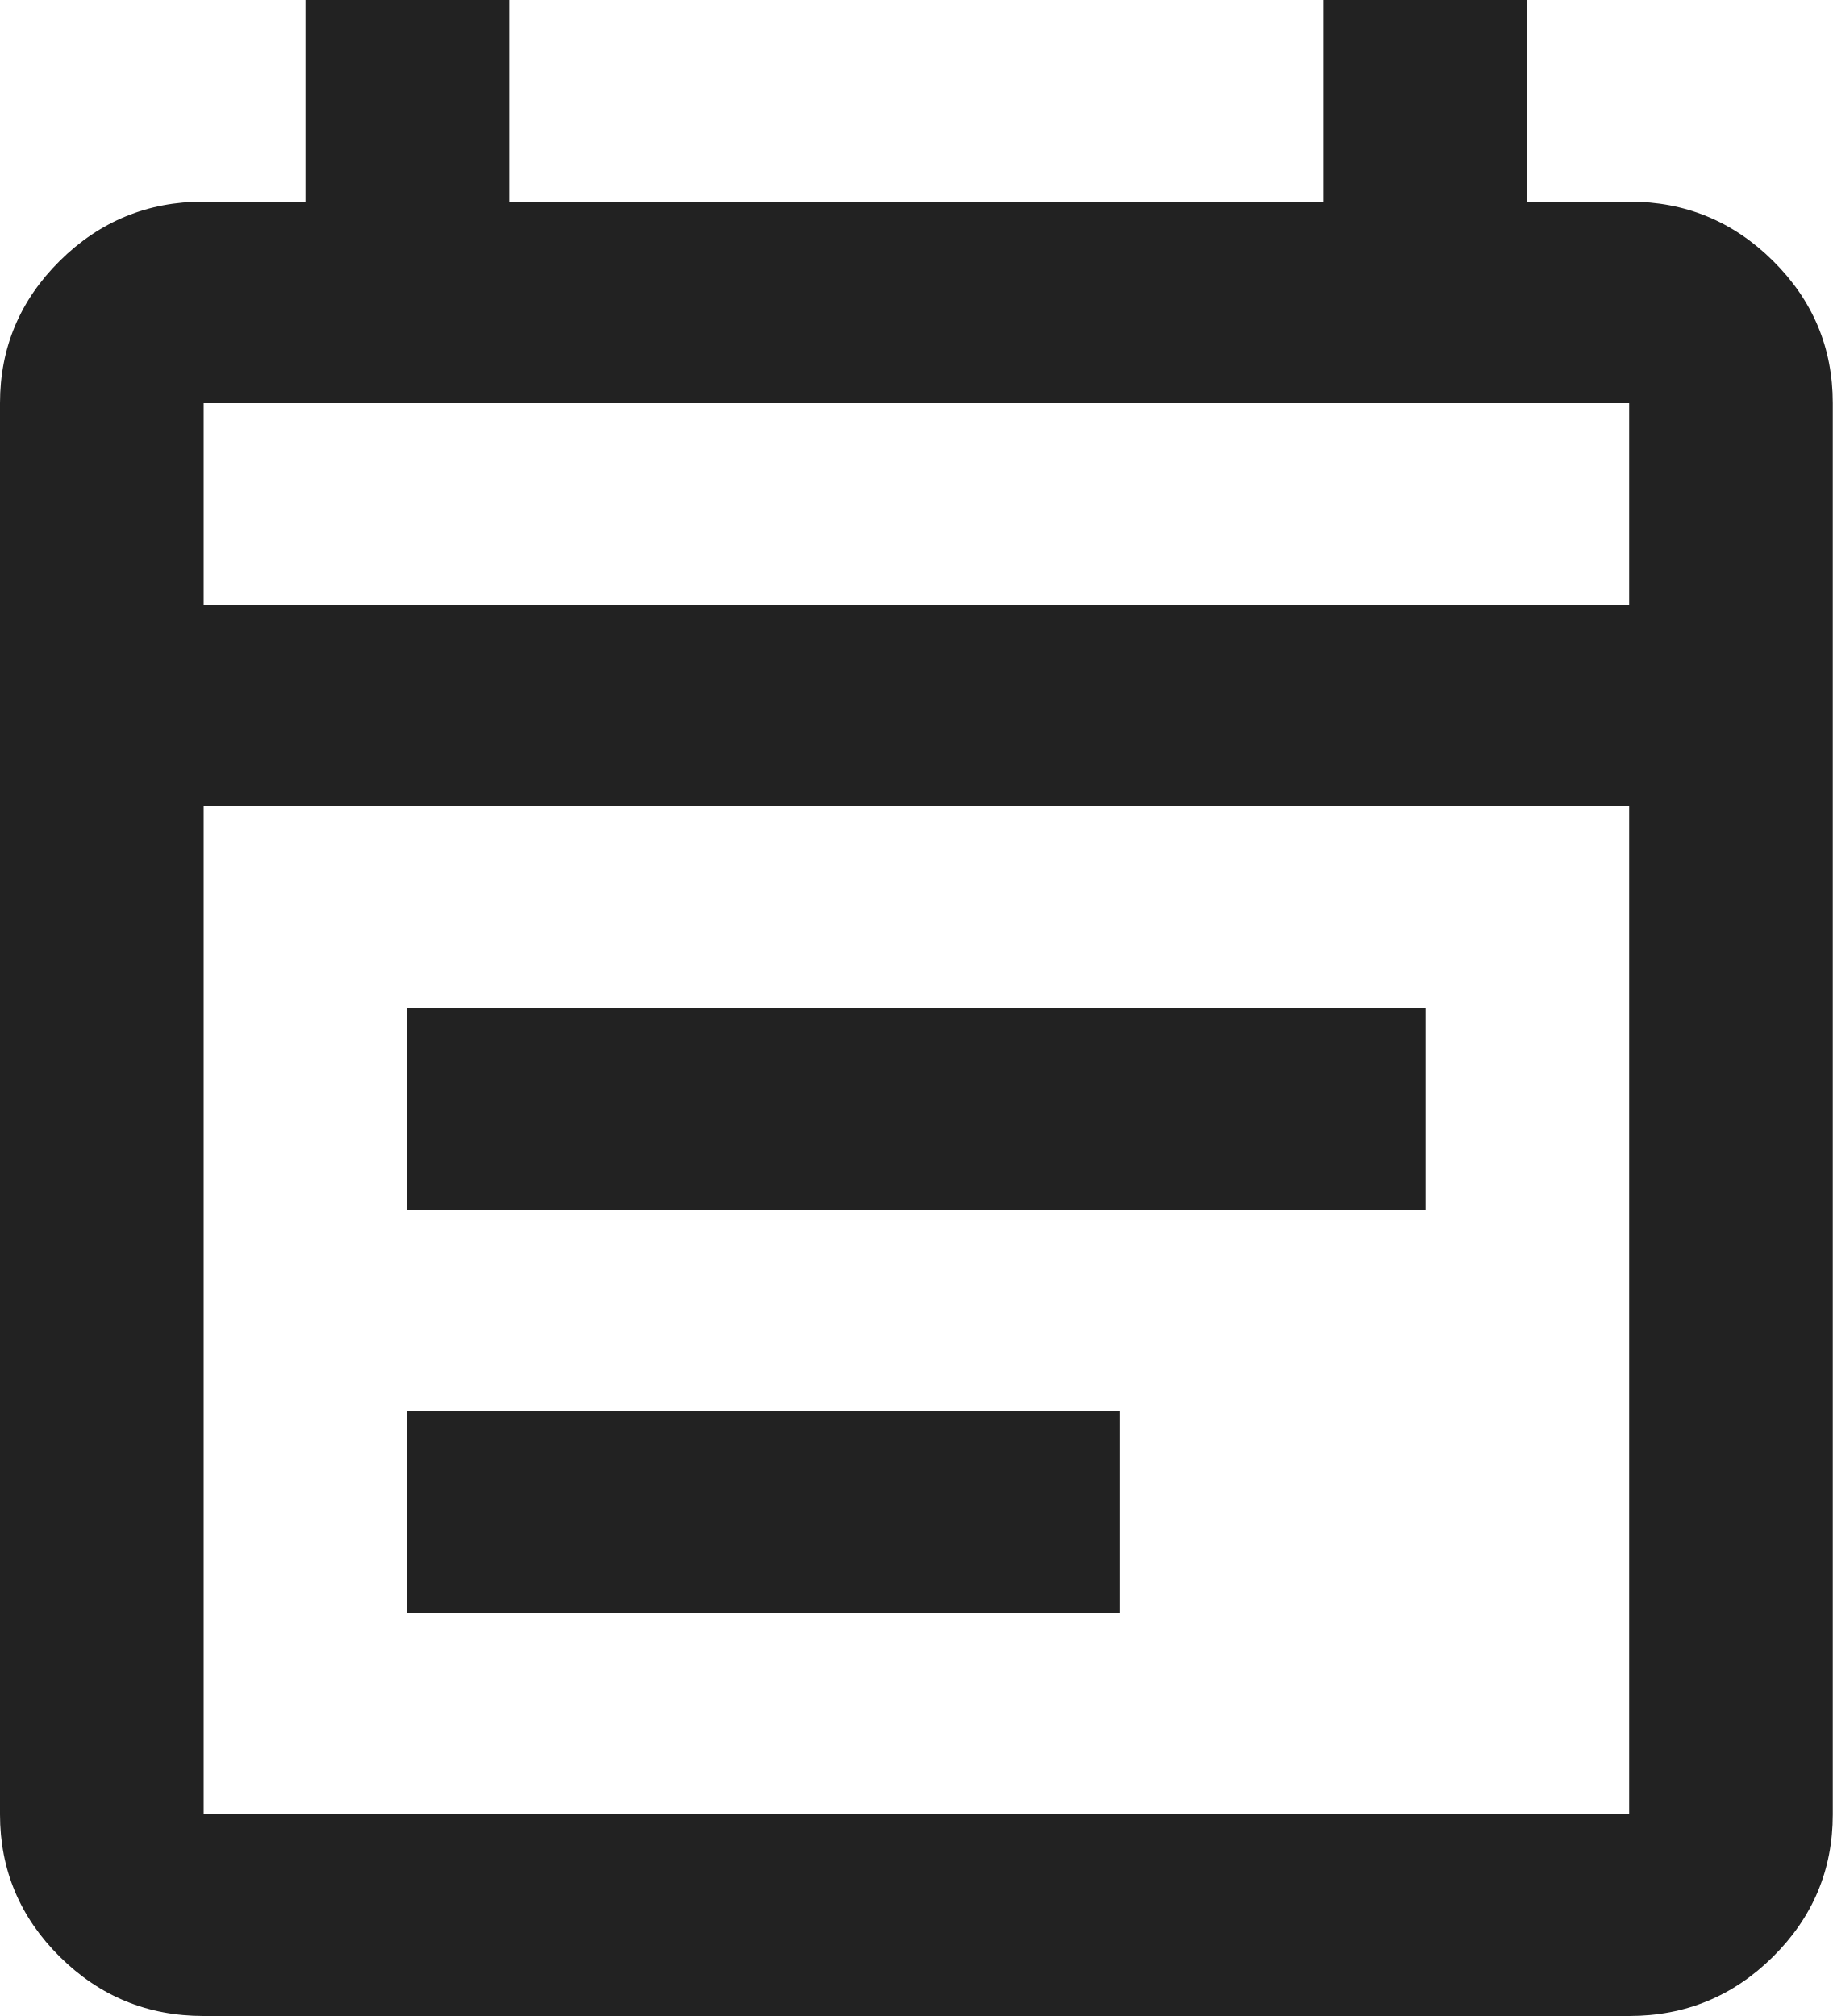
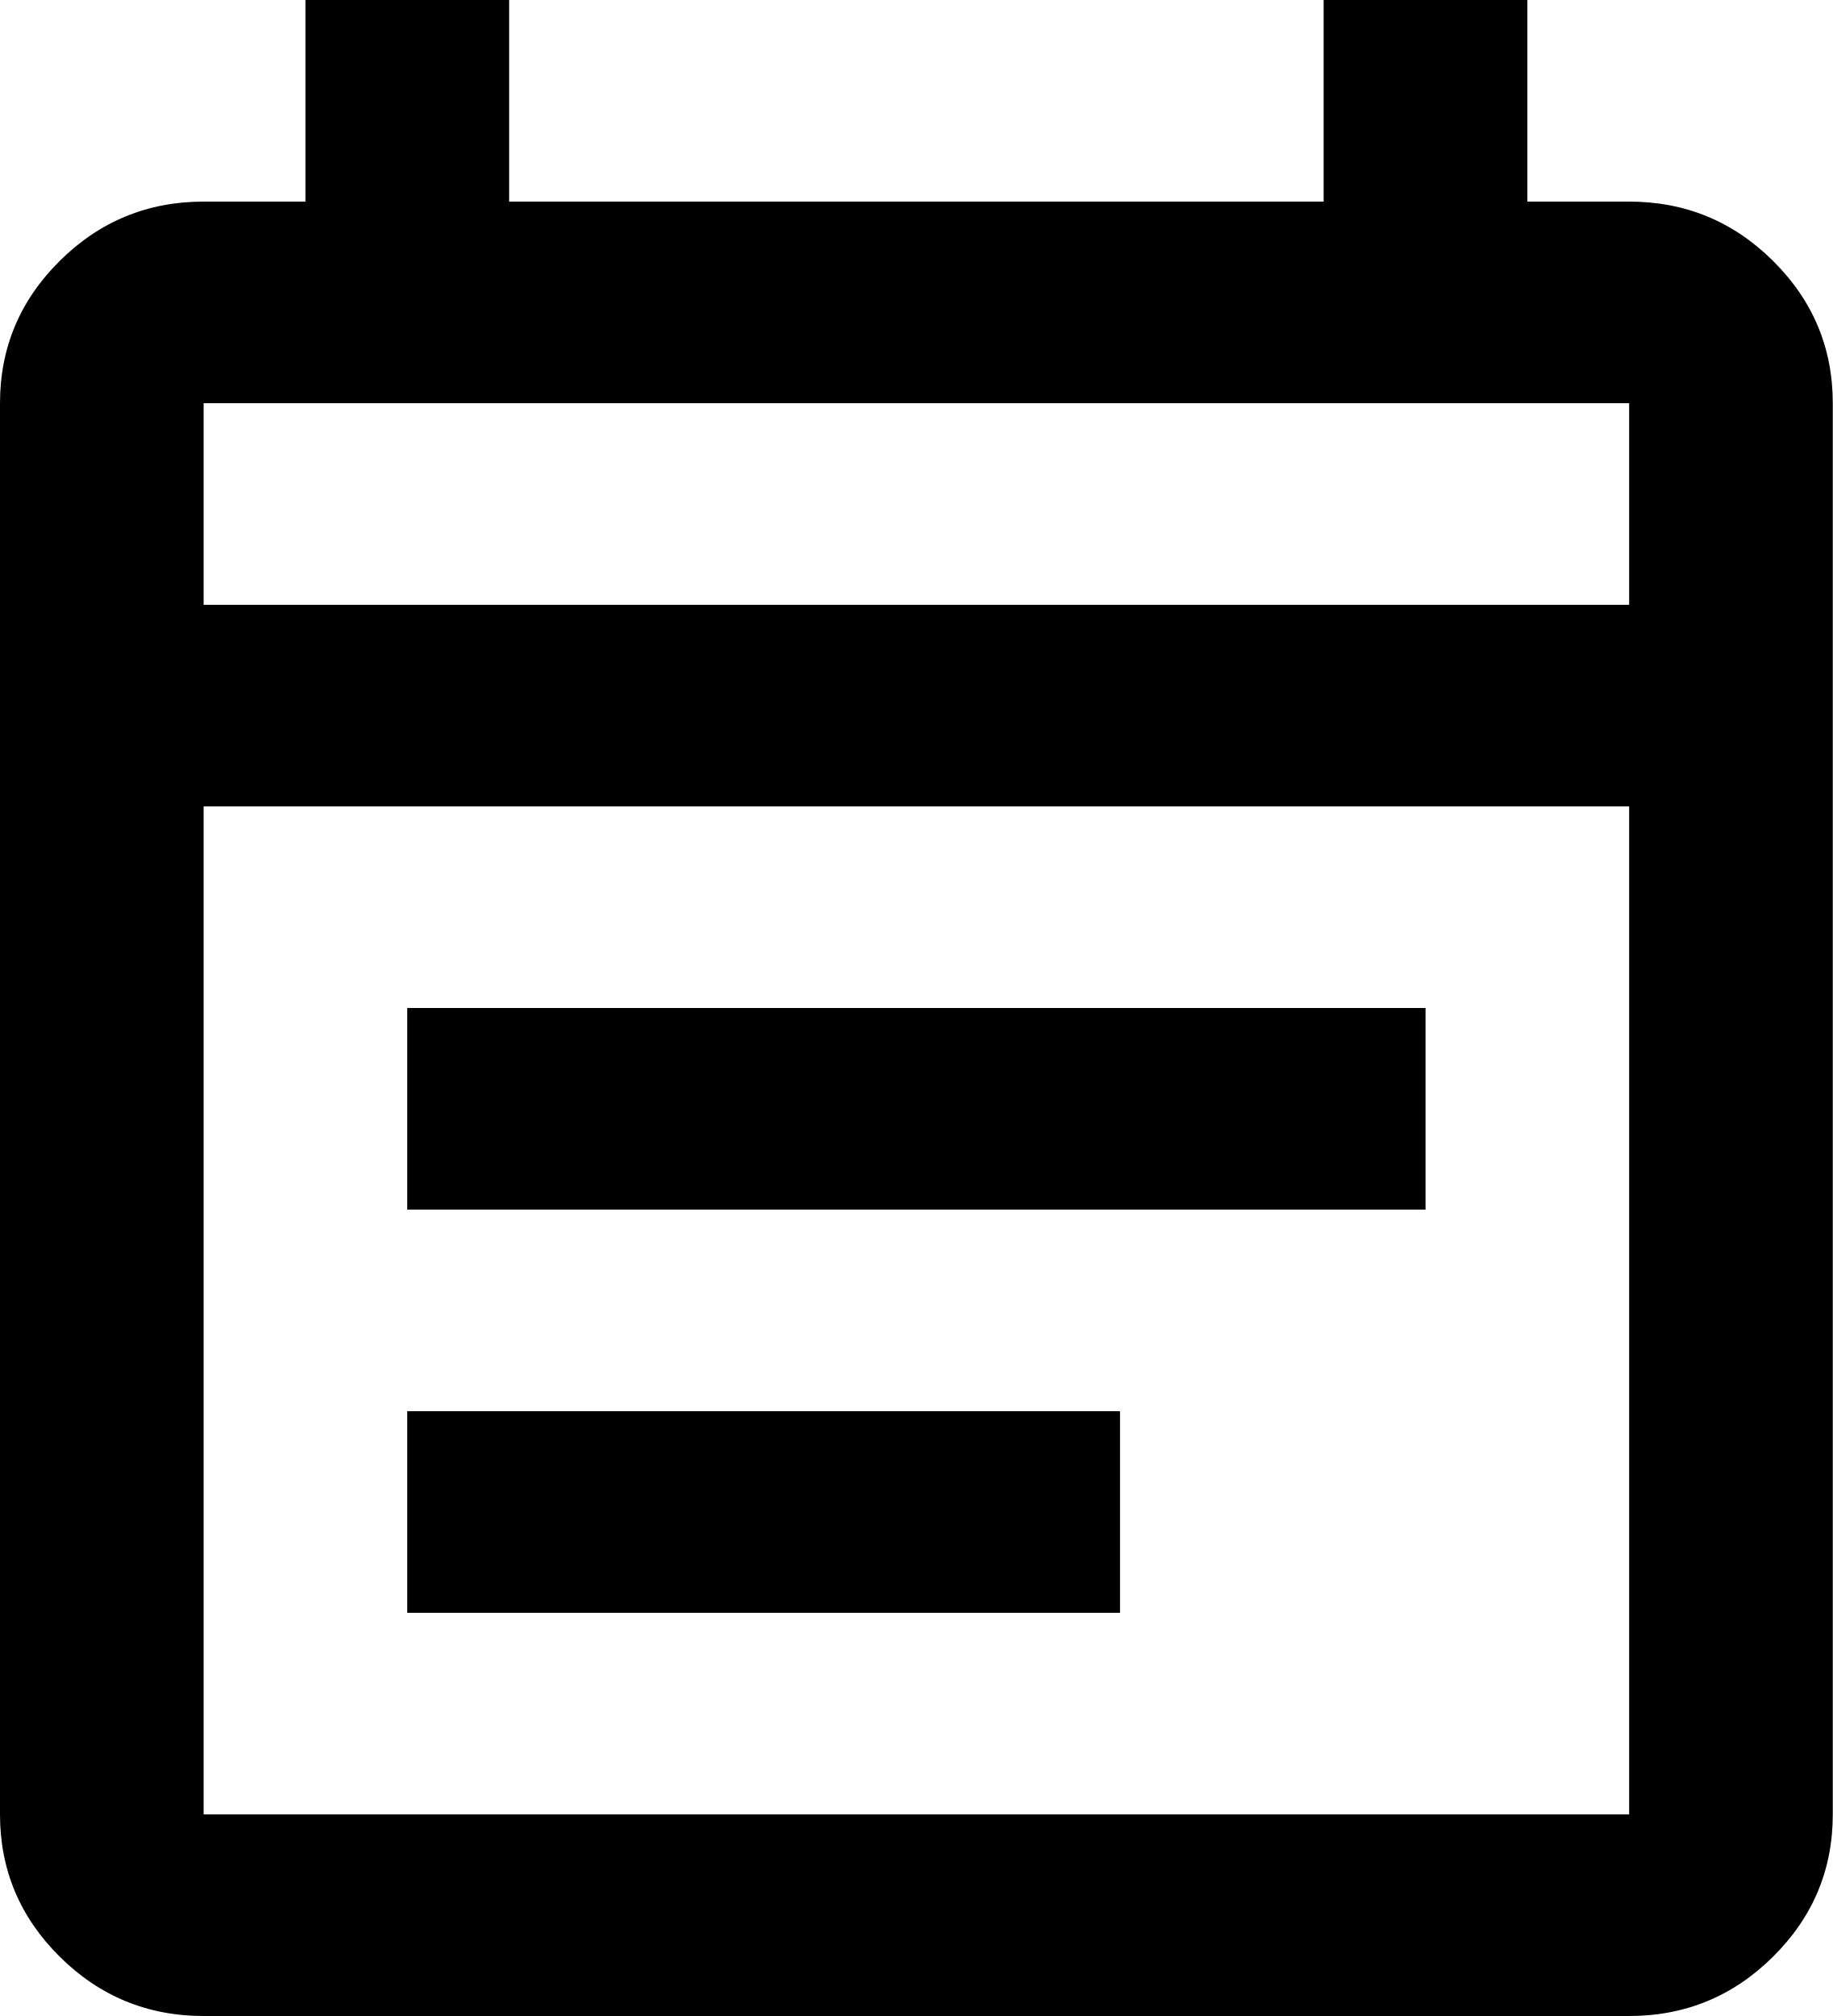
<svg xmlns="http://www.w3.org/2000/svg" width="20" height="22" viewBox="0 0 20 22" fill="none">
-   <path d="M2.222 22C1.611 22 1.088 21.785 0.653 21.354C0.218 20.923 0 20.405 0 19.8V4.4C0 3.795 0.218 3.277 0.653 2.846C1.088 2.415 1.611 2.2 2.222 2.2H3.333V0H5.556V2.2H14.444V0H16.667V2.2H17.778C18.389 2.2 18.912 2.415 19.347 2.846C19.782 3.277 20 3.795 20 4.4V19.8C20 20.405 19.782 20.923 19.347 21.354C18.912 21.785 18.389 22 17.778 22H2.222ZM2.222 19.8H17.778V8.8H2.222V19.8ZM2.222 6.6H17.778V4.4H2.222V6.6ZM4.444 13.2V11H15.556V13.2H4.444ZM4.444 17.6V15.4H12.222V17.6H4.444Z" fill="#222222" />
+   <path d="M2.222 22C1.611 22 1.088 21.785 0.653 21.354C0.218 20.923 0 20.405 0 19.8V4.4C0 3.795 0.218 3.277 0.653 2.846C1.088 2.415 1.611 2.2 2.222 2.2H3.333V0H5.556V2.2H14.444V0H16.667V2.2H17.778C18.389 2.2 18.912 2.415 19.347 2.846C19.782 3.277 20 3.795 20 4.4V19.8C20 20.405 19.782 20.923 19.347 21.354C18.912 21.785 18.389 22 17.778 22H2.222ZM2.222 19.8H17.778V8.8H2.222V19.8ZM2.222 6.6H17.778V4.4H2.222V6.6ZM4.444 13.2V11H15.556V13.2H4.444ZM4.444 17.6V15.4H12.222V17.6H4.444Z" fill="currentColor" />
</svg>
